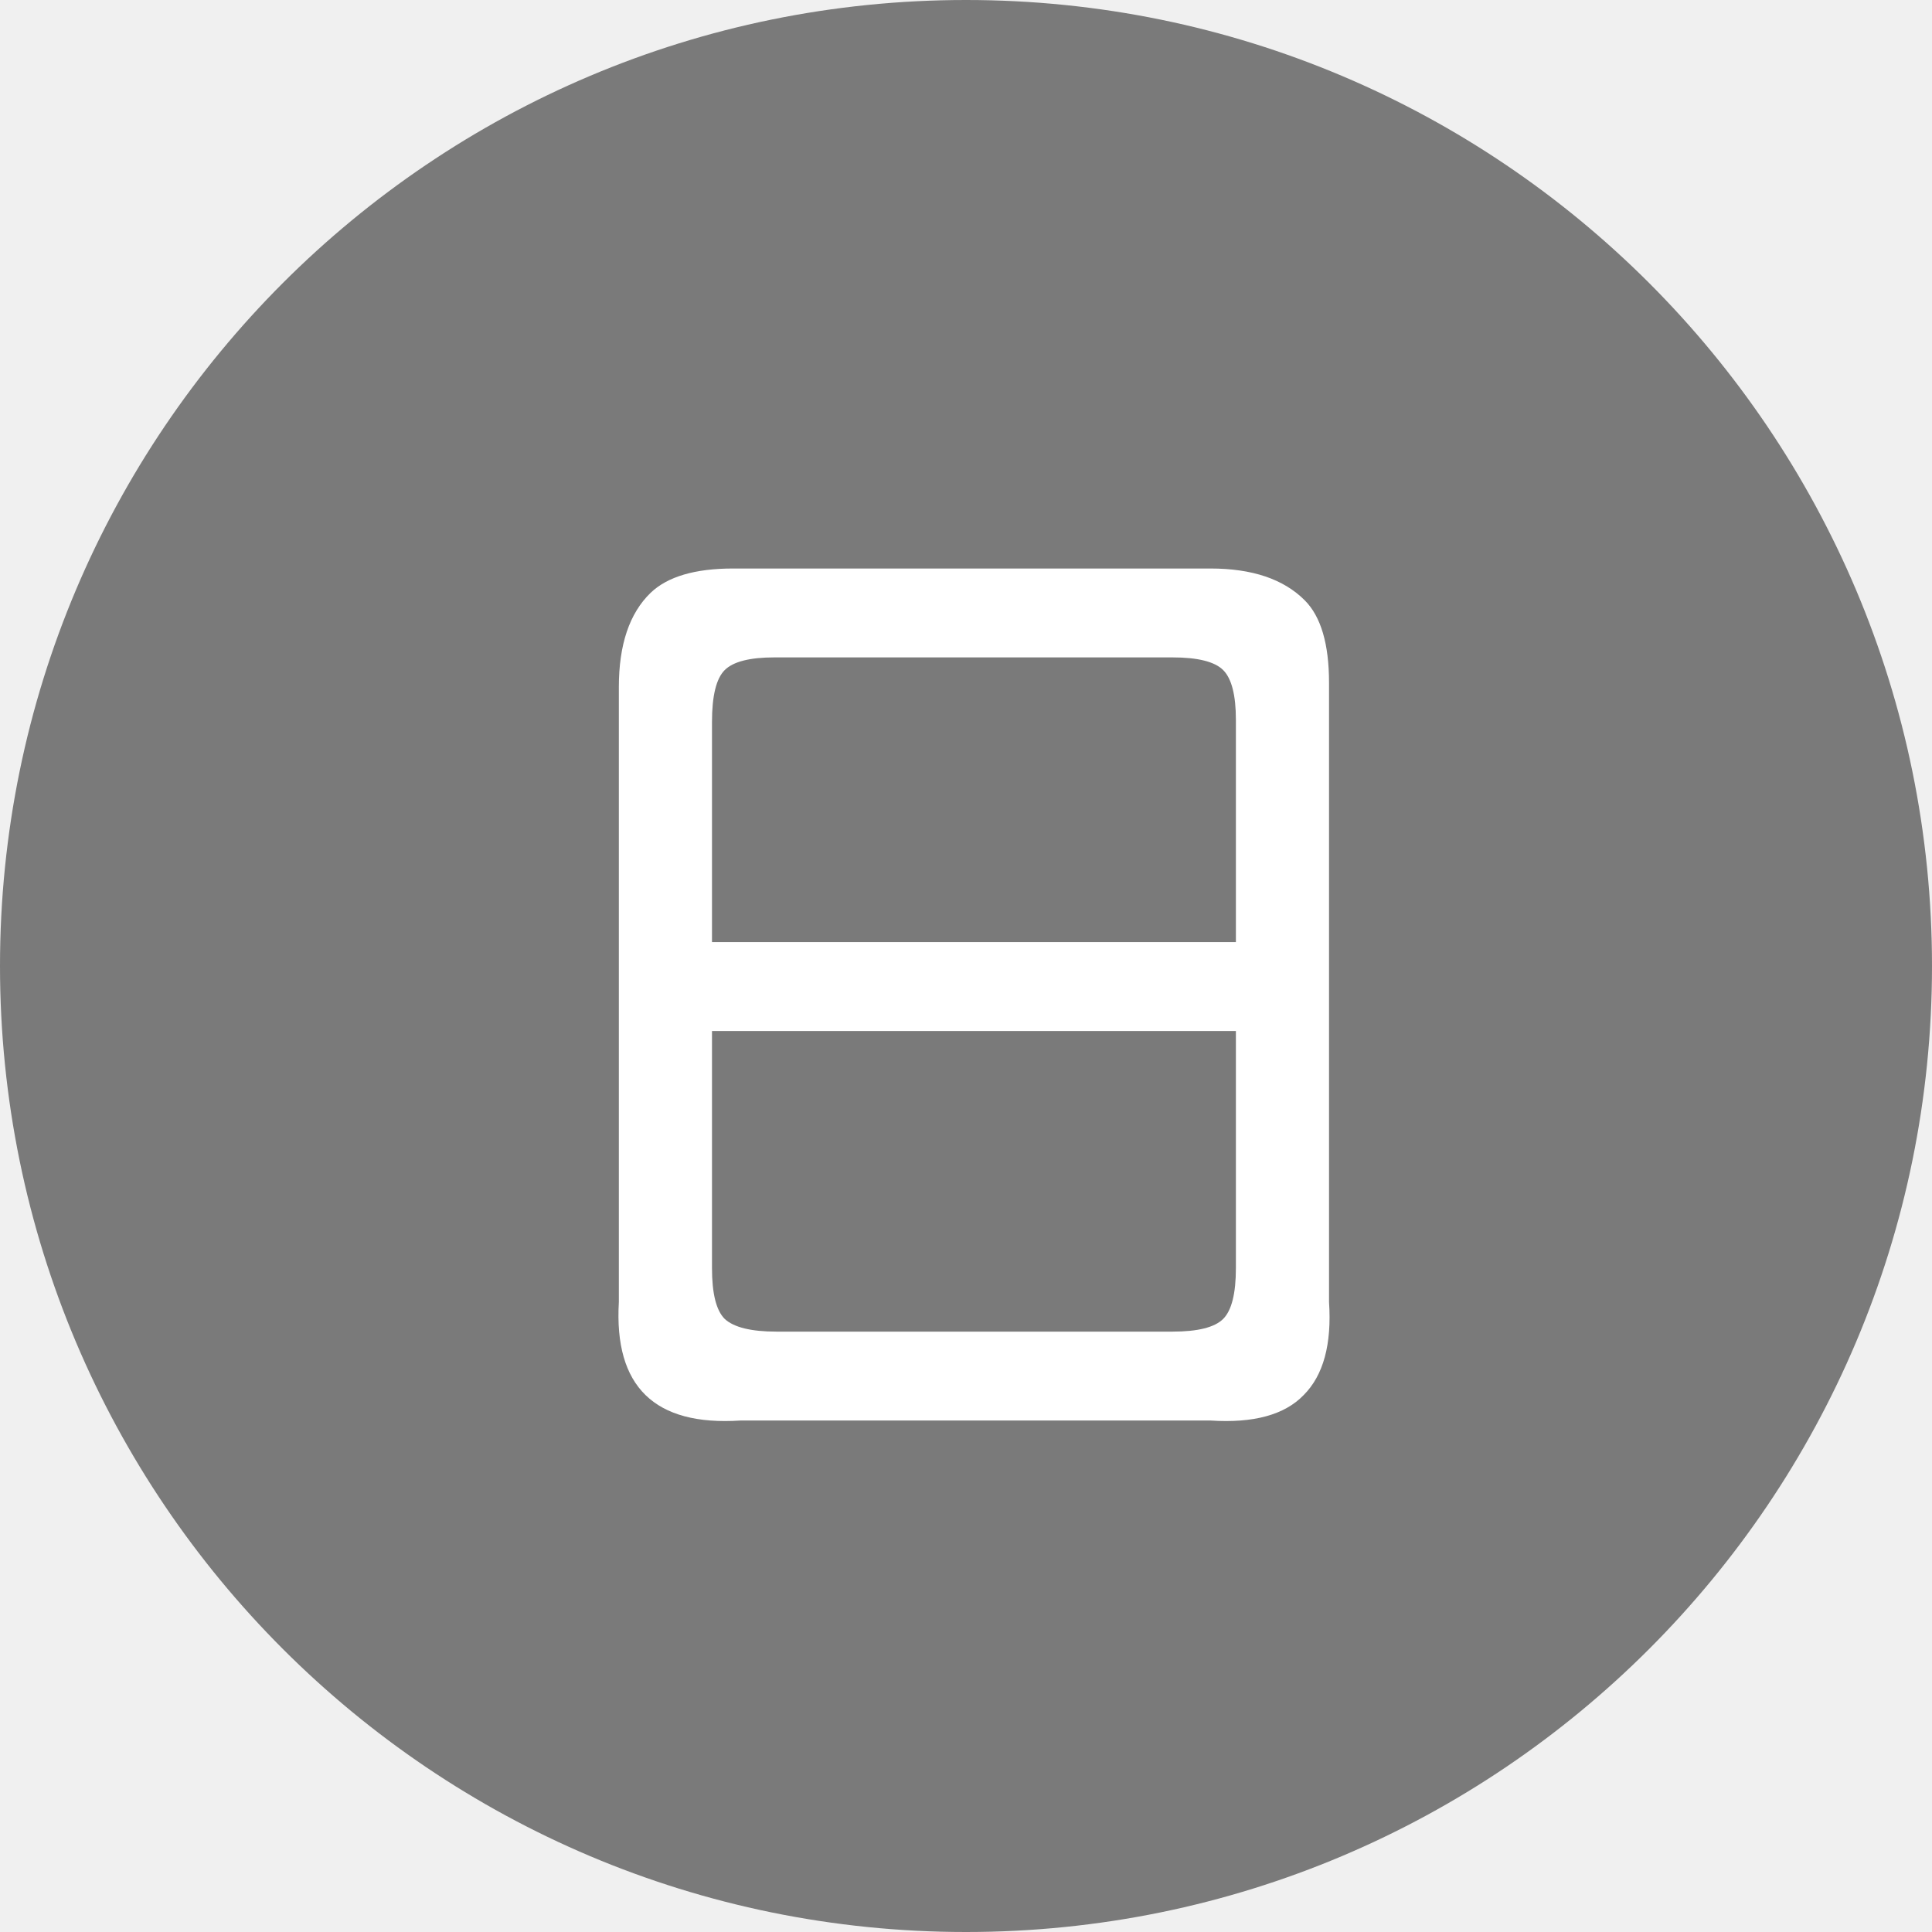
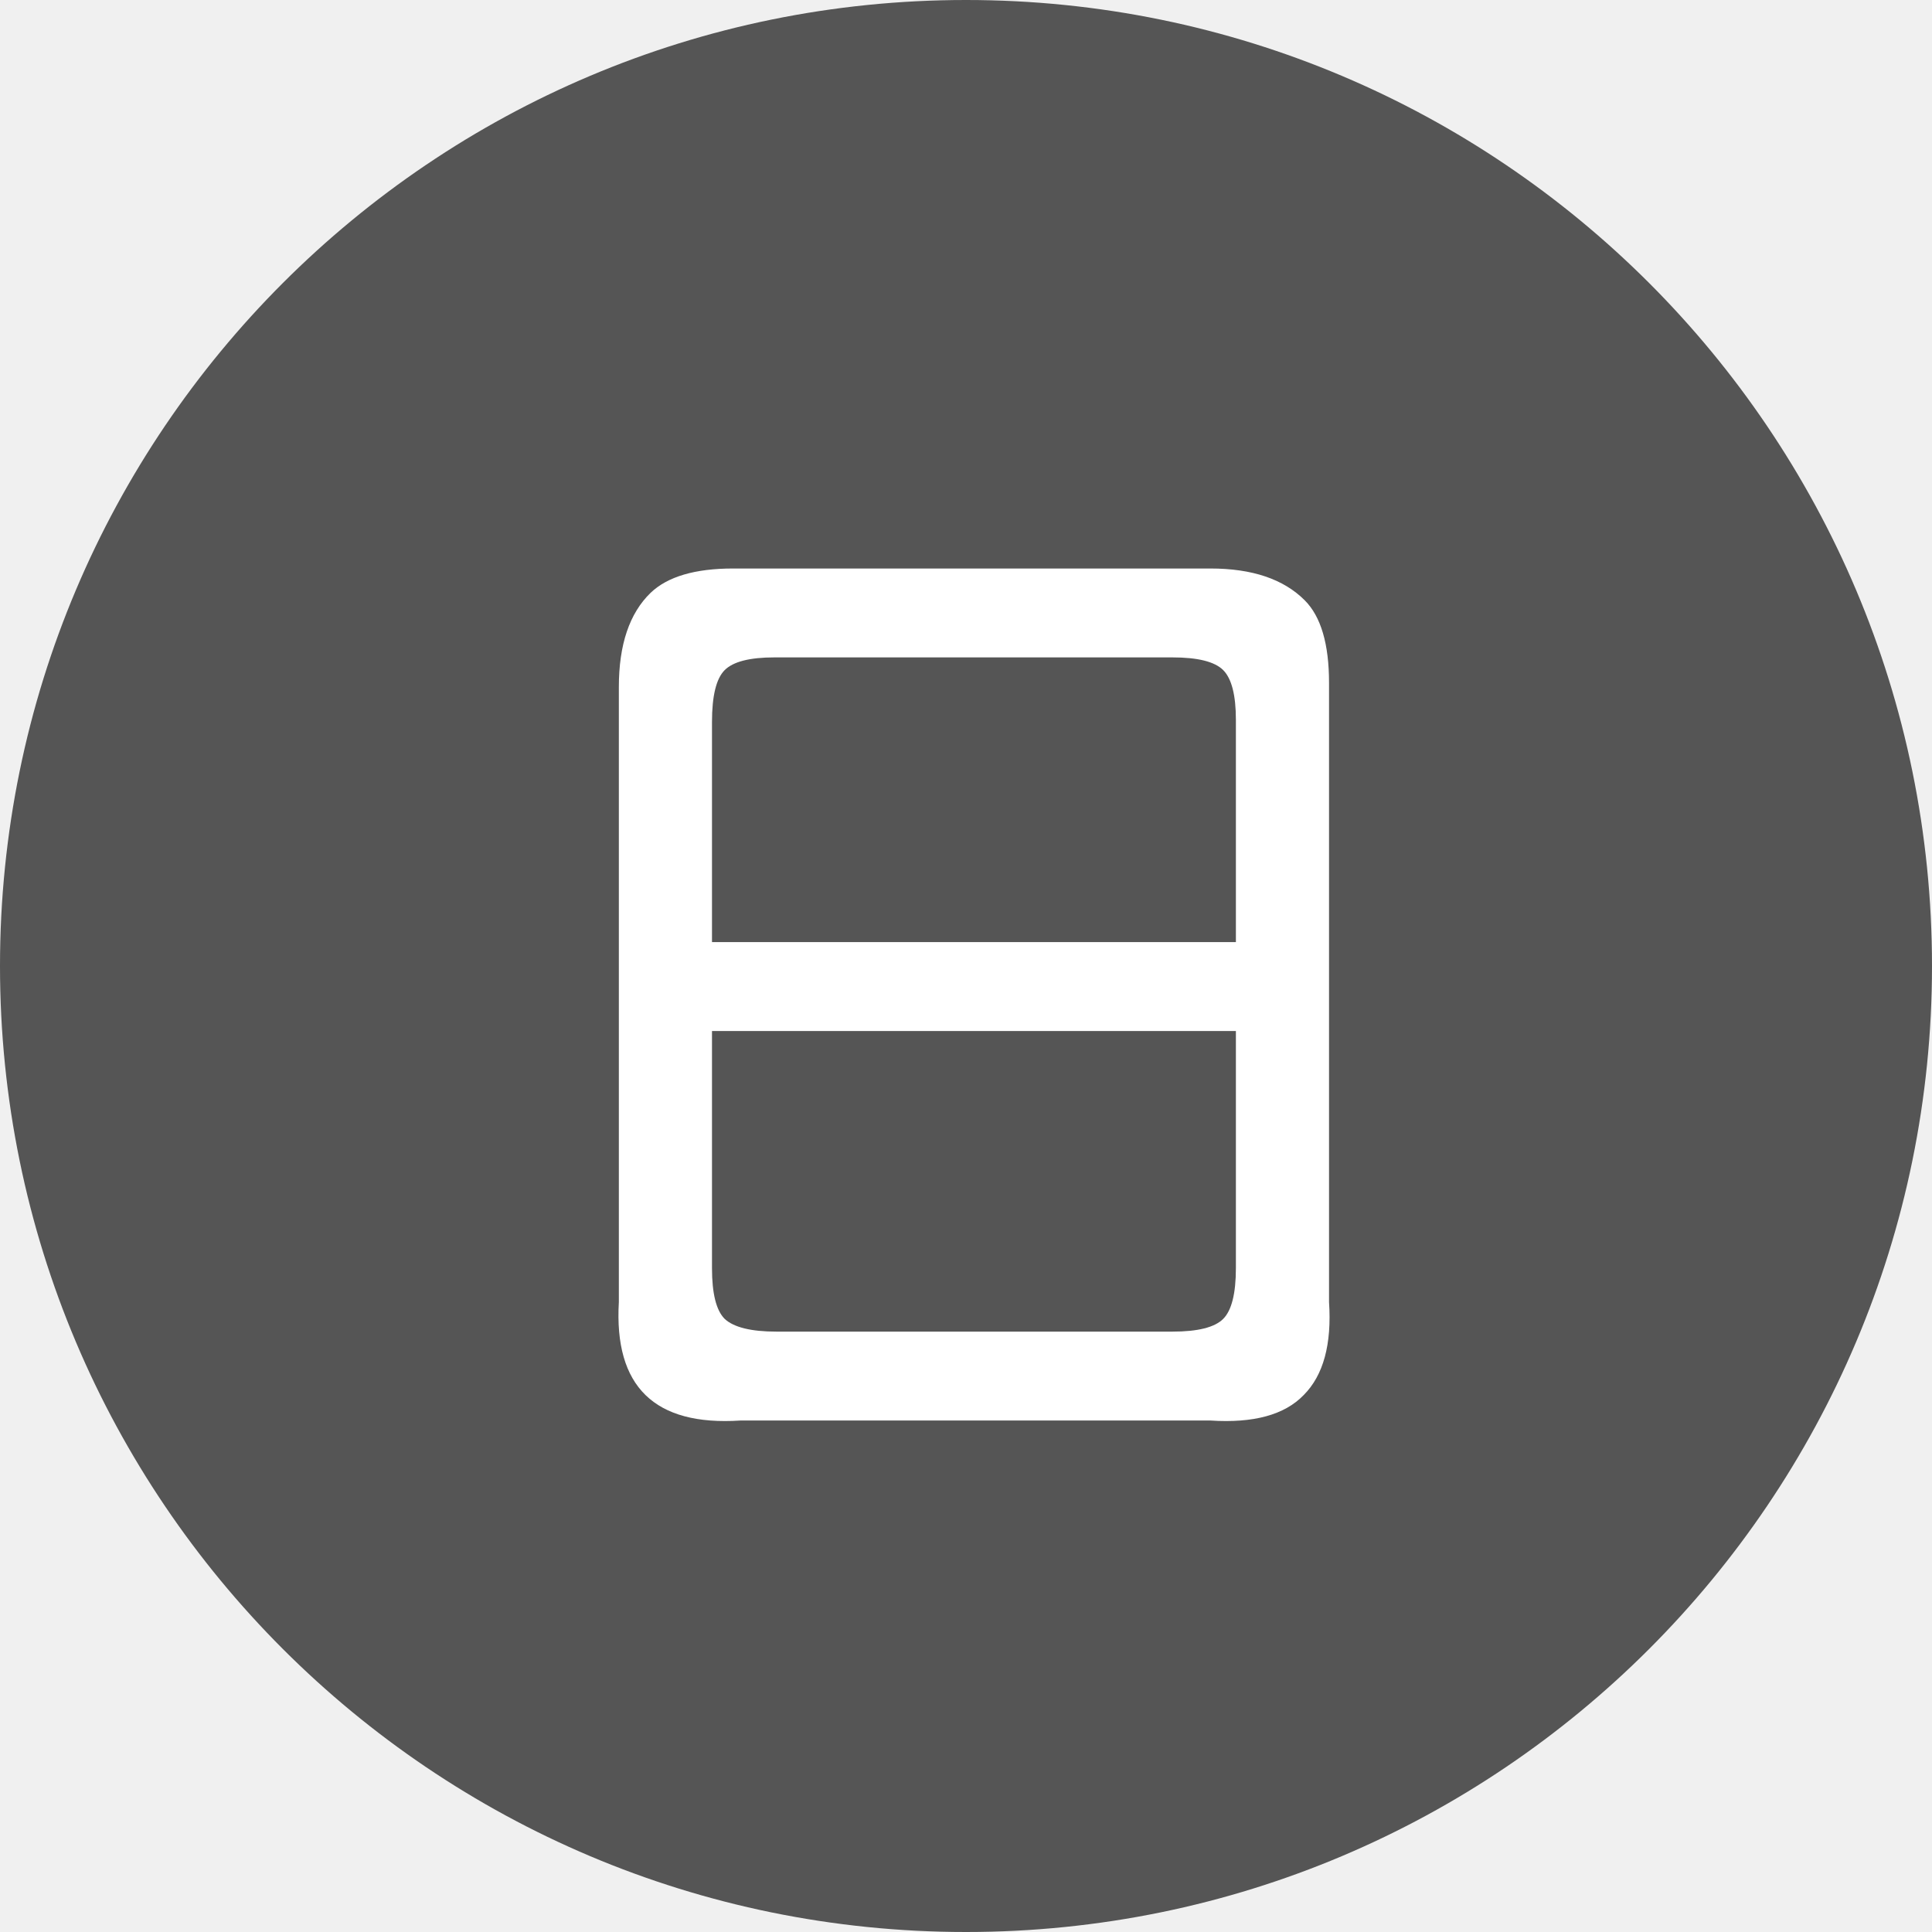
<svg xmlns="http://www.w3.org/2000/svg" width="82" height="82" viewBox="0 0 82 82" fill="none">
-   <rect width="82" height="82" rx="41" fill="#7A7A7A" />
+   <rect width="82" height="82" rx="41" fill="#555555" />
  <path d="M31.432 60.291C27.778 60.531 26.056 58.853 26.266 55.26V29.16C26.266 27.363 26.715 26.031 27.613 25.162C28.332 24.473 29.5 24.129 31.117 24.129H51.377C53.144 24.129 54.477 24.578 55.375 25.477C56.064 26.165 56.408 27.333 56.408 28.98V55.26C56.528 57.057 56.169 58.374 55.33 59.213C54.522 60.051 53.204 60.411 51.377 60.291H31.432ZM30.219 53.822C30.219 54.9 30.398 55.619 30.758 55.978C31.147 56.338 31.881 56.518 32.959 56.518H49.76C50.838 56.518 51.557 56.338 51.916 55.978C52.275 55.619 52.455 54.9 52.455 53.822V43.76H30.219V53.822ZM52.455 39.986V30.553C52.455 29.505 52.275 28.801 51.916 28.441C51.557 28.082 50.838 27.902 49.76 27.902H32.869C31.821 27.902 31.117 28.082 30.758 28.441C30.398 28.801 30.219 29.535 30.219 30.643V39.986H52.455Z" fill="white" />
</svg>
